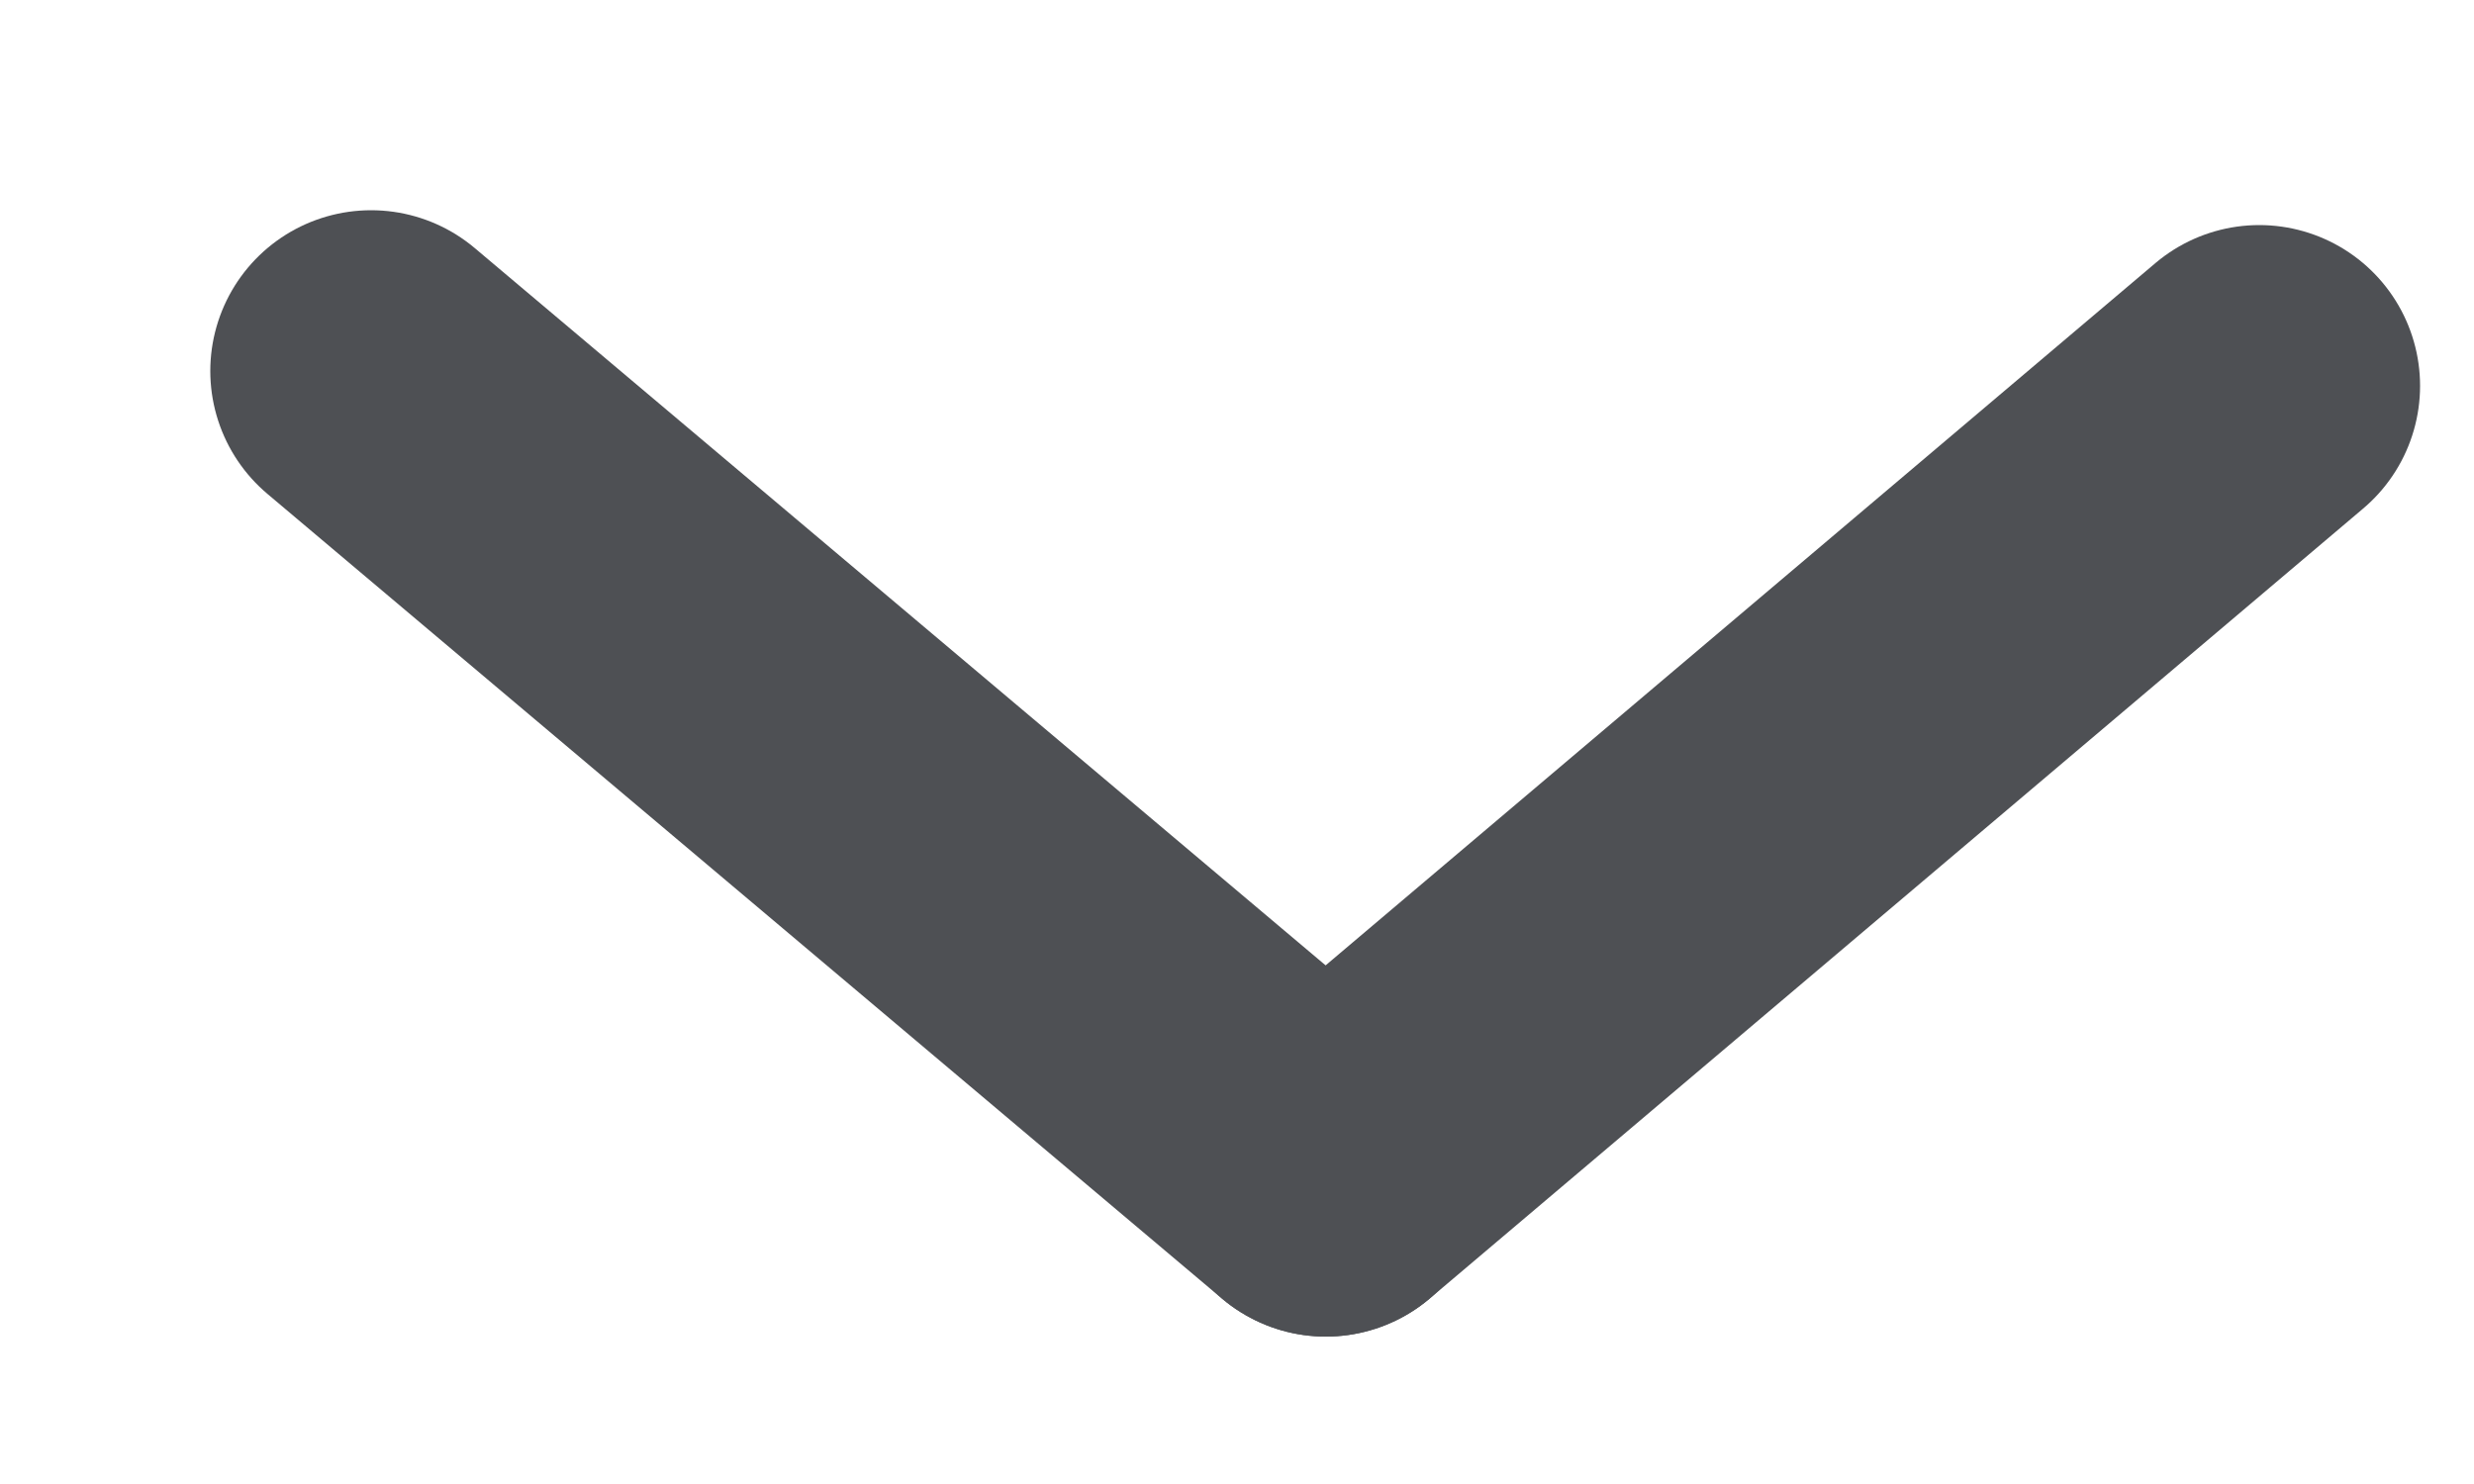
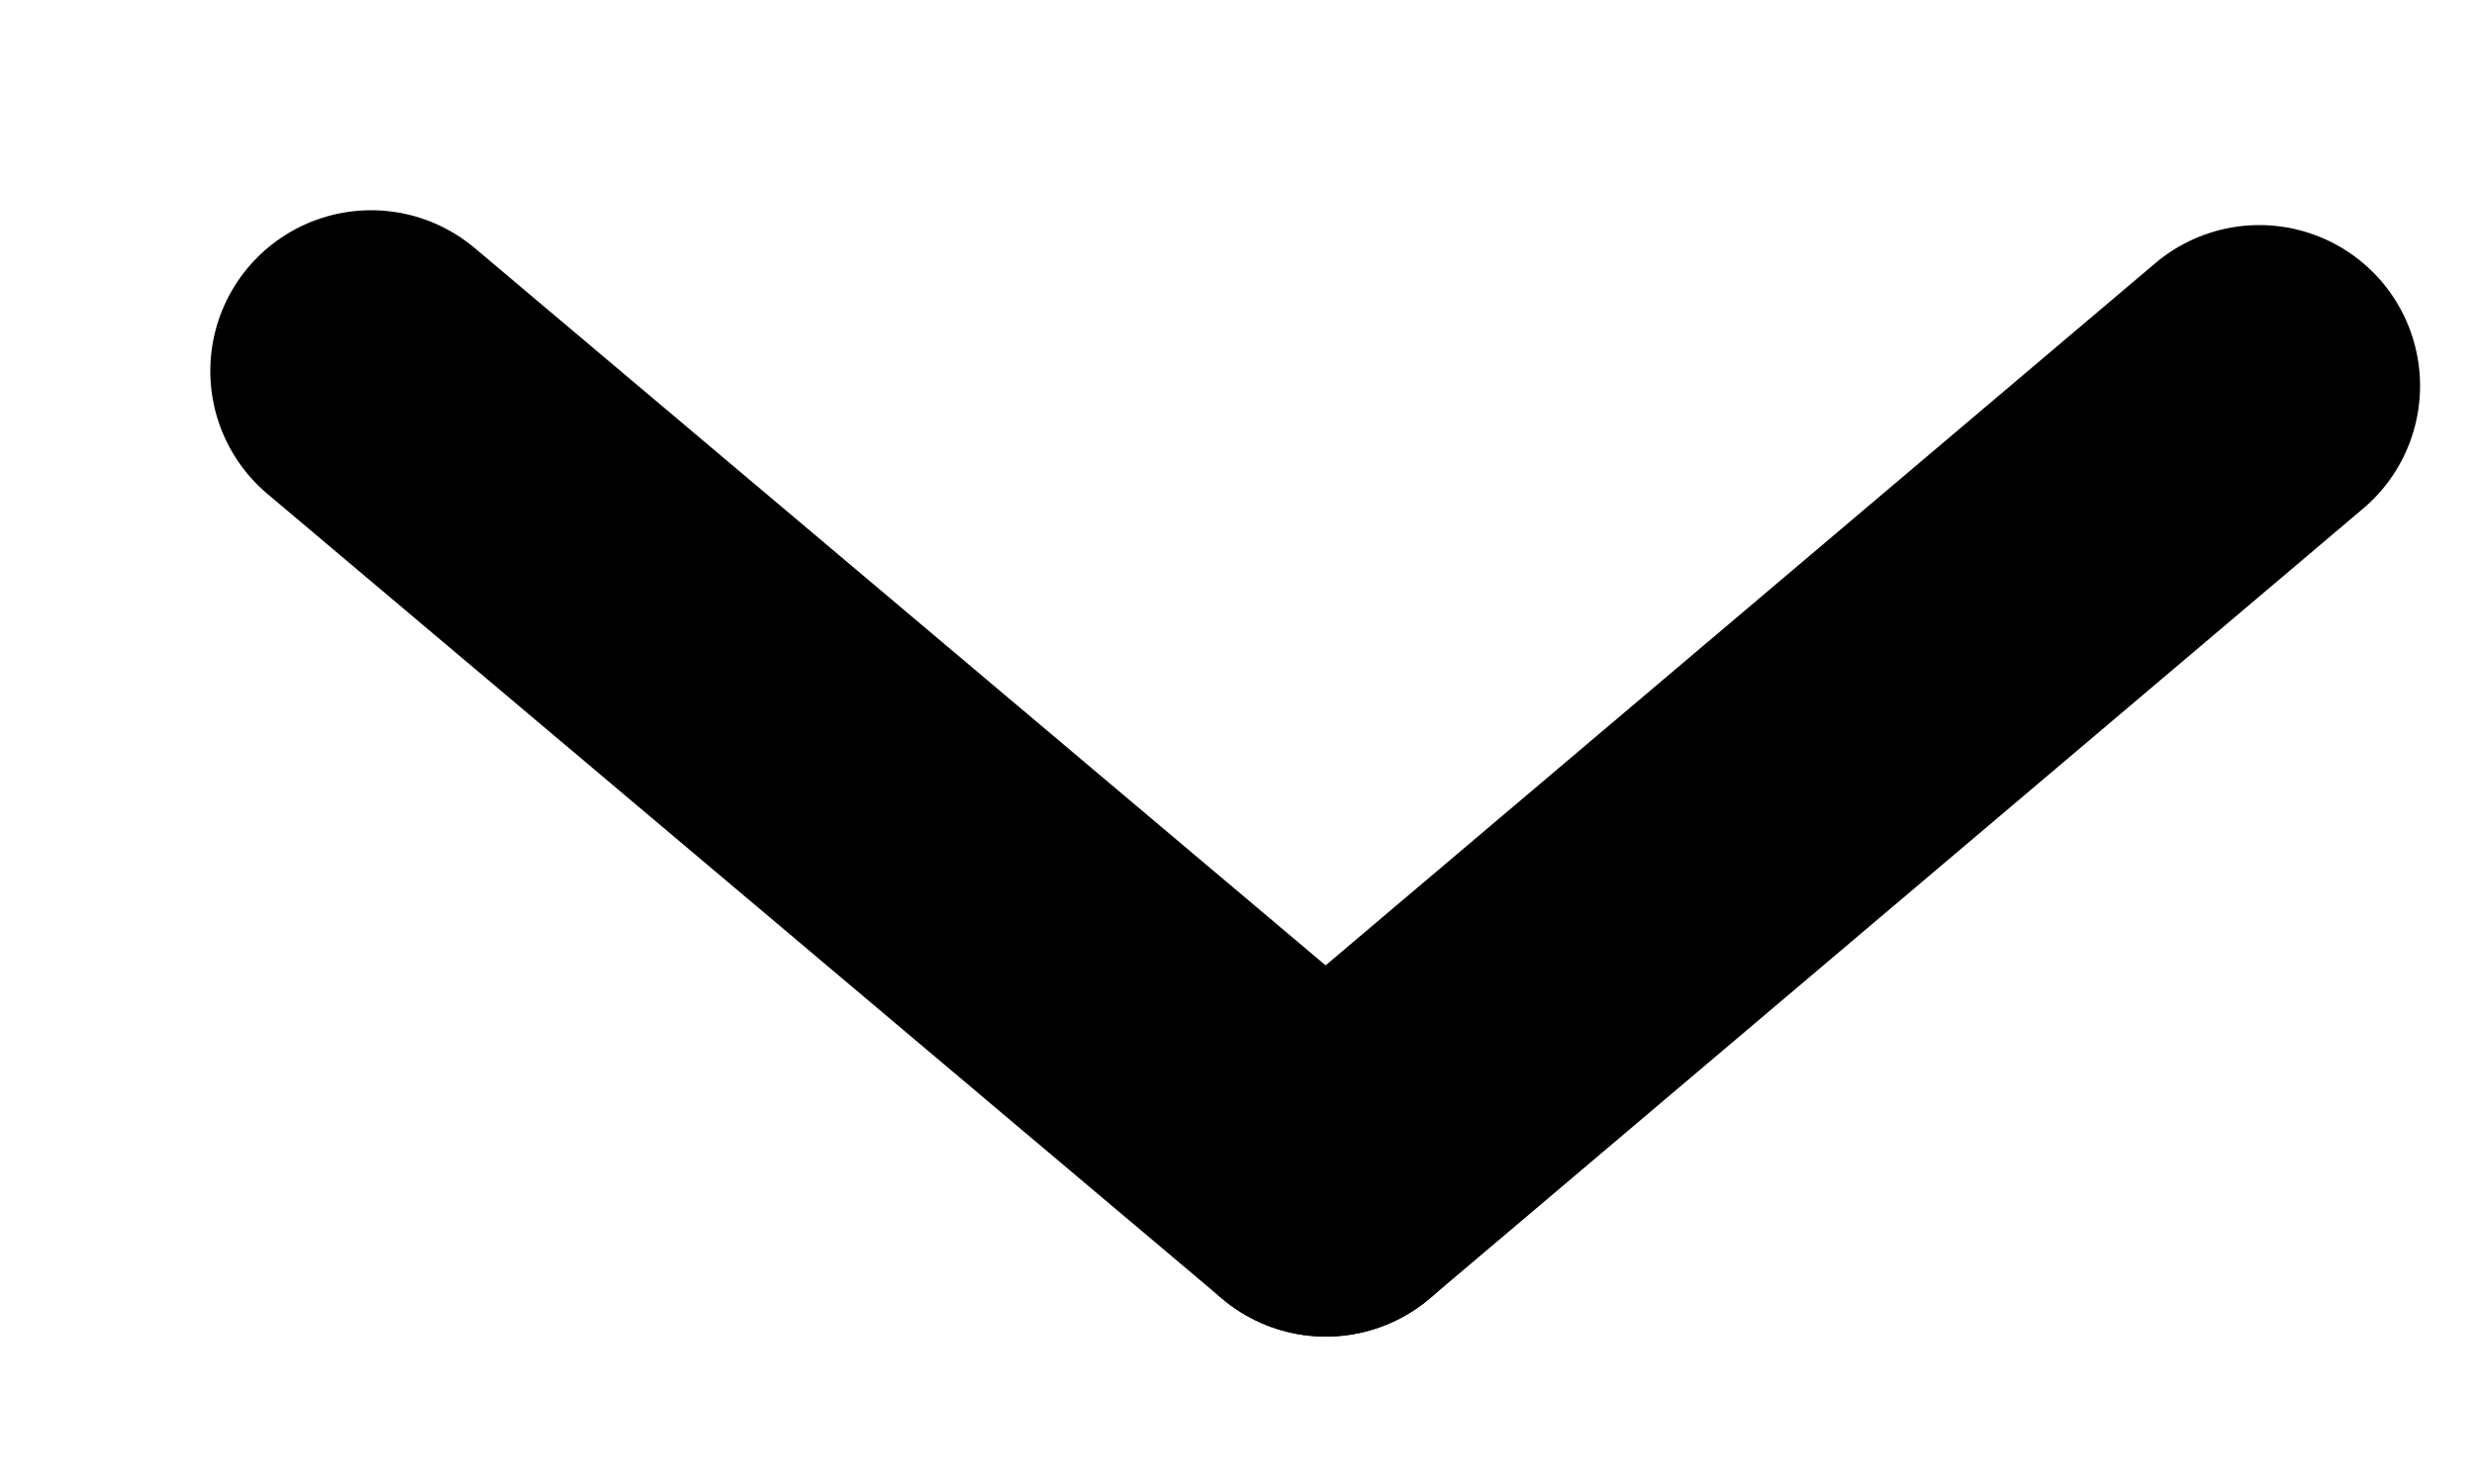
<svg xmlns="http://www.w3.org/2000/svg" width="10" height="6" viewBox="0 0 10 6">
-   <g fill="none" fill-rule="evenodd" stroke="#4e5054" stroke-linecap="round" stroke-width="1.3" transform="translate(1 1)">
+   <g fill="none" fill-rule="evenodd" stroke="currentColor" stroke-linecap="round" stroke-width="1.3" transform="translate(1 1)">
    <path d="m.5.5 3.859 3.254" />
    <path d="m8.132.56-3.773 3.194" />
  </g>
</svg>
